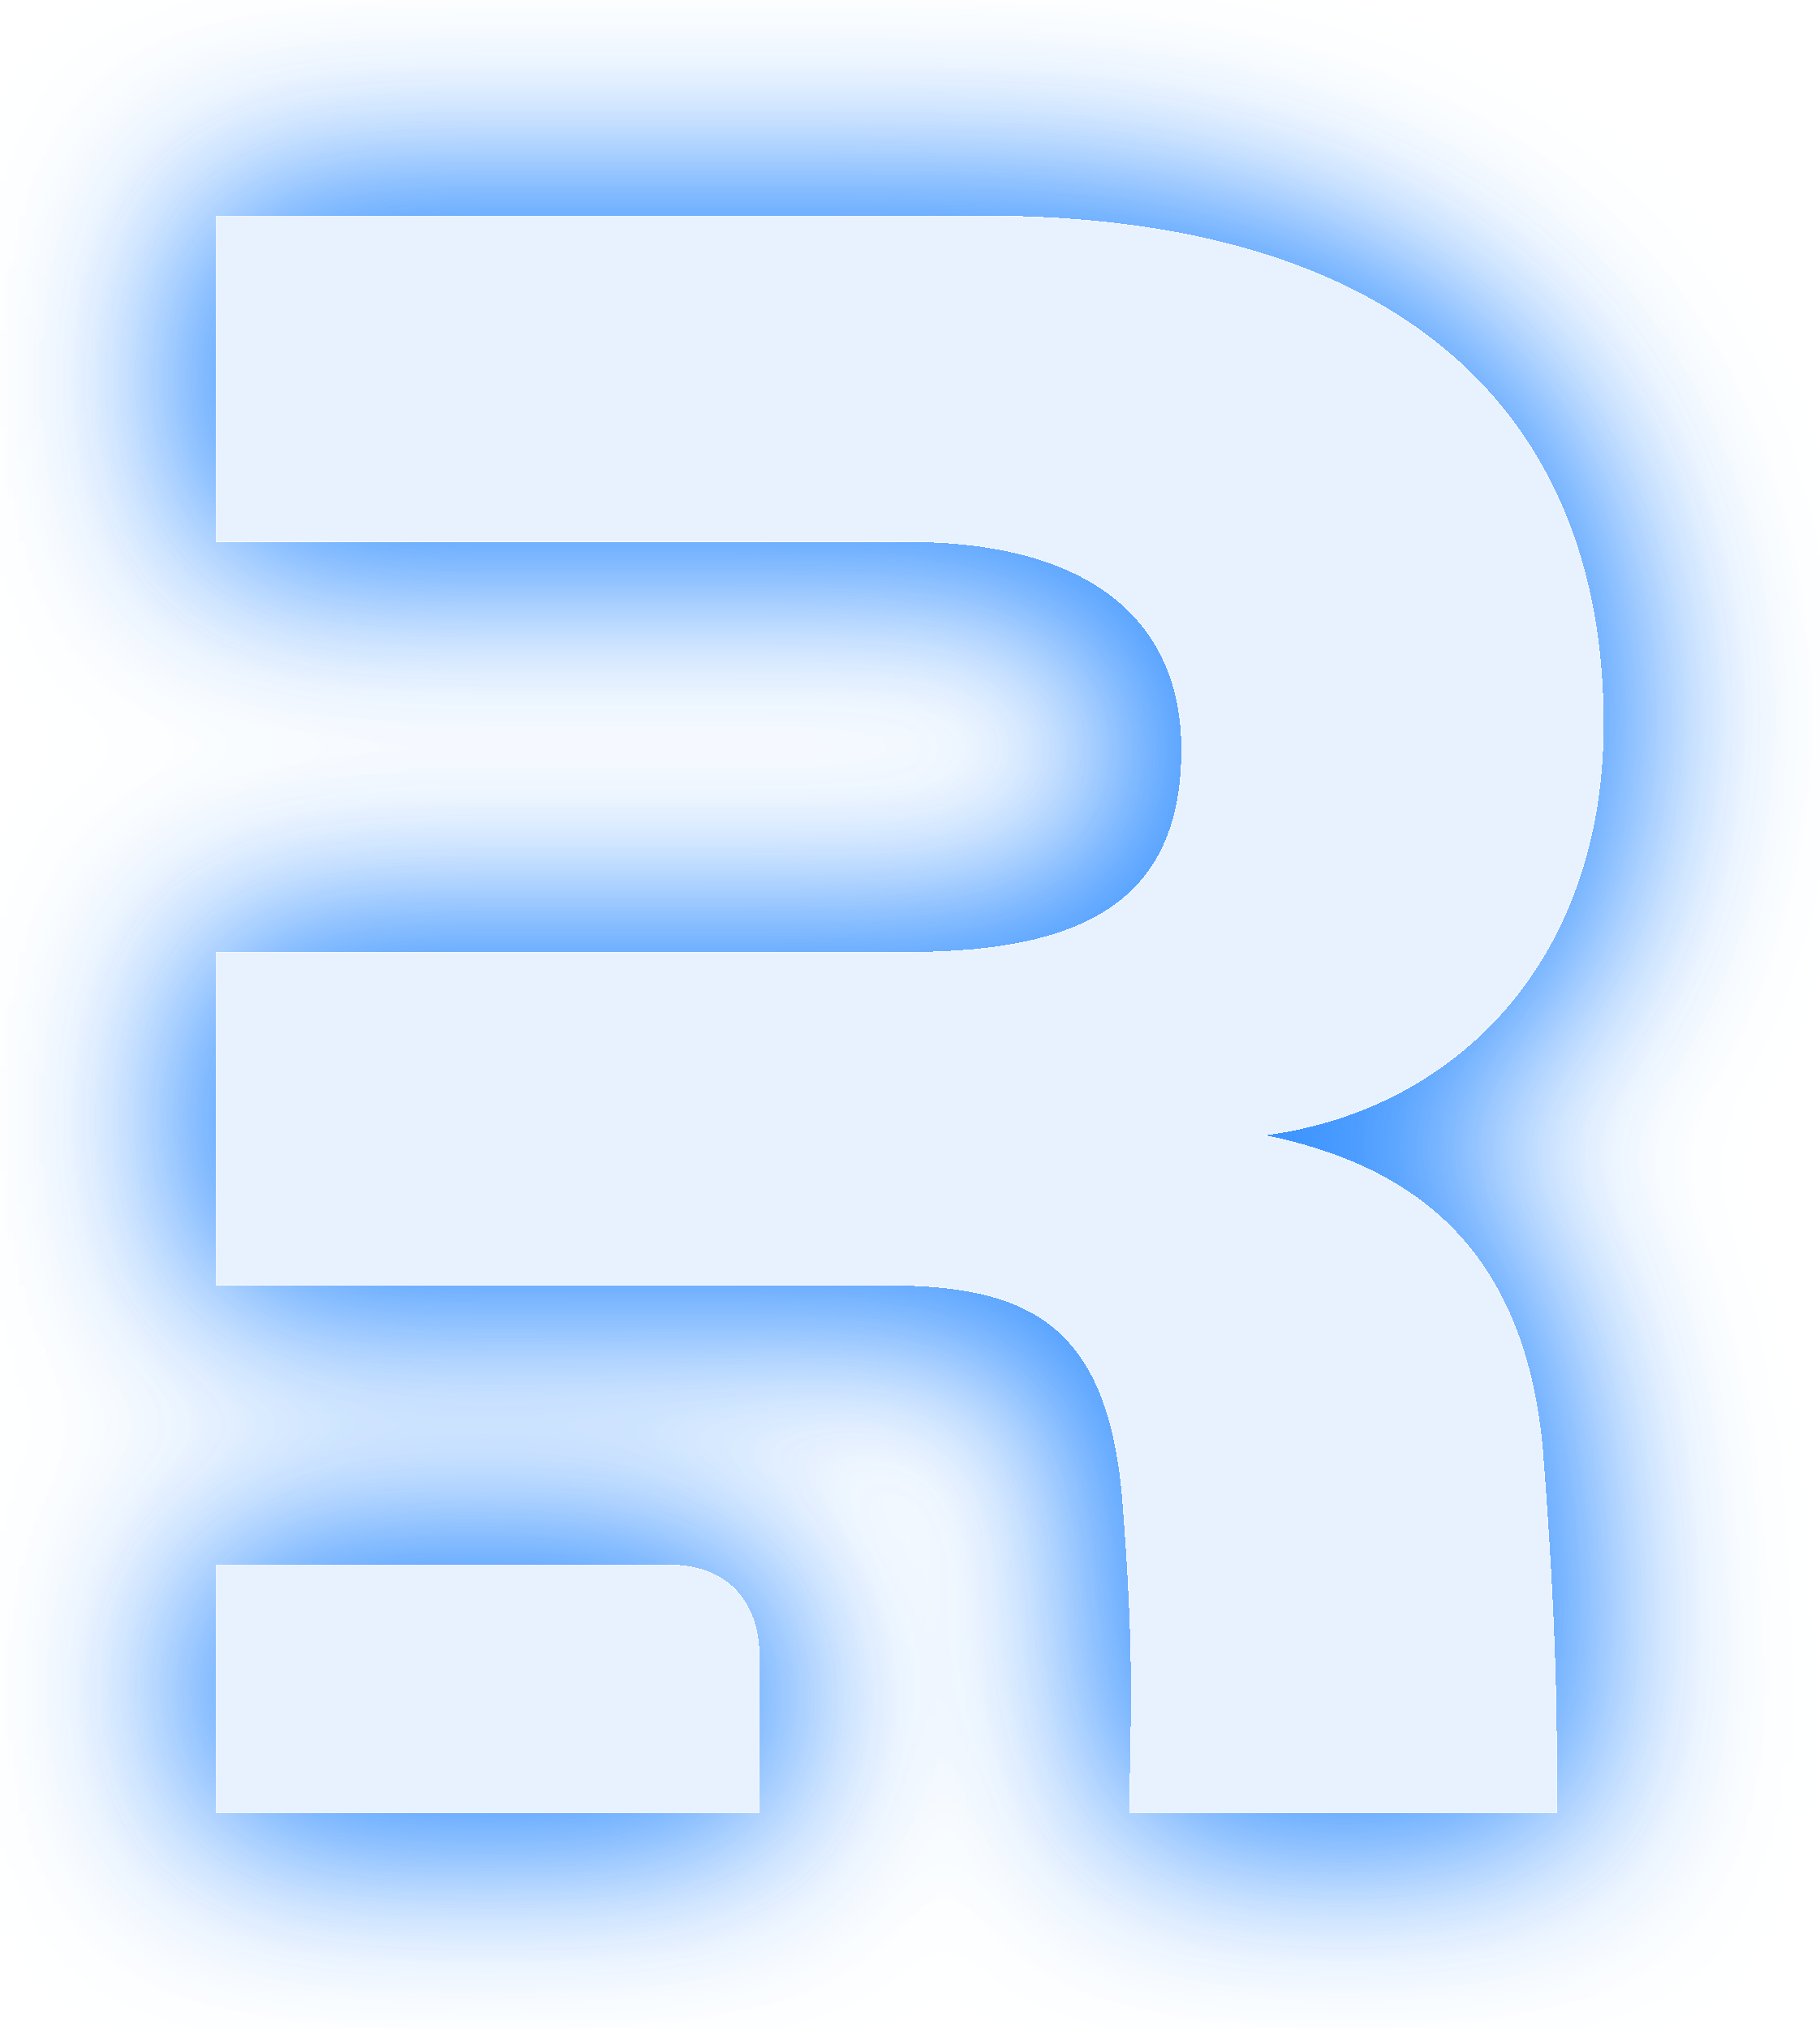
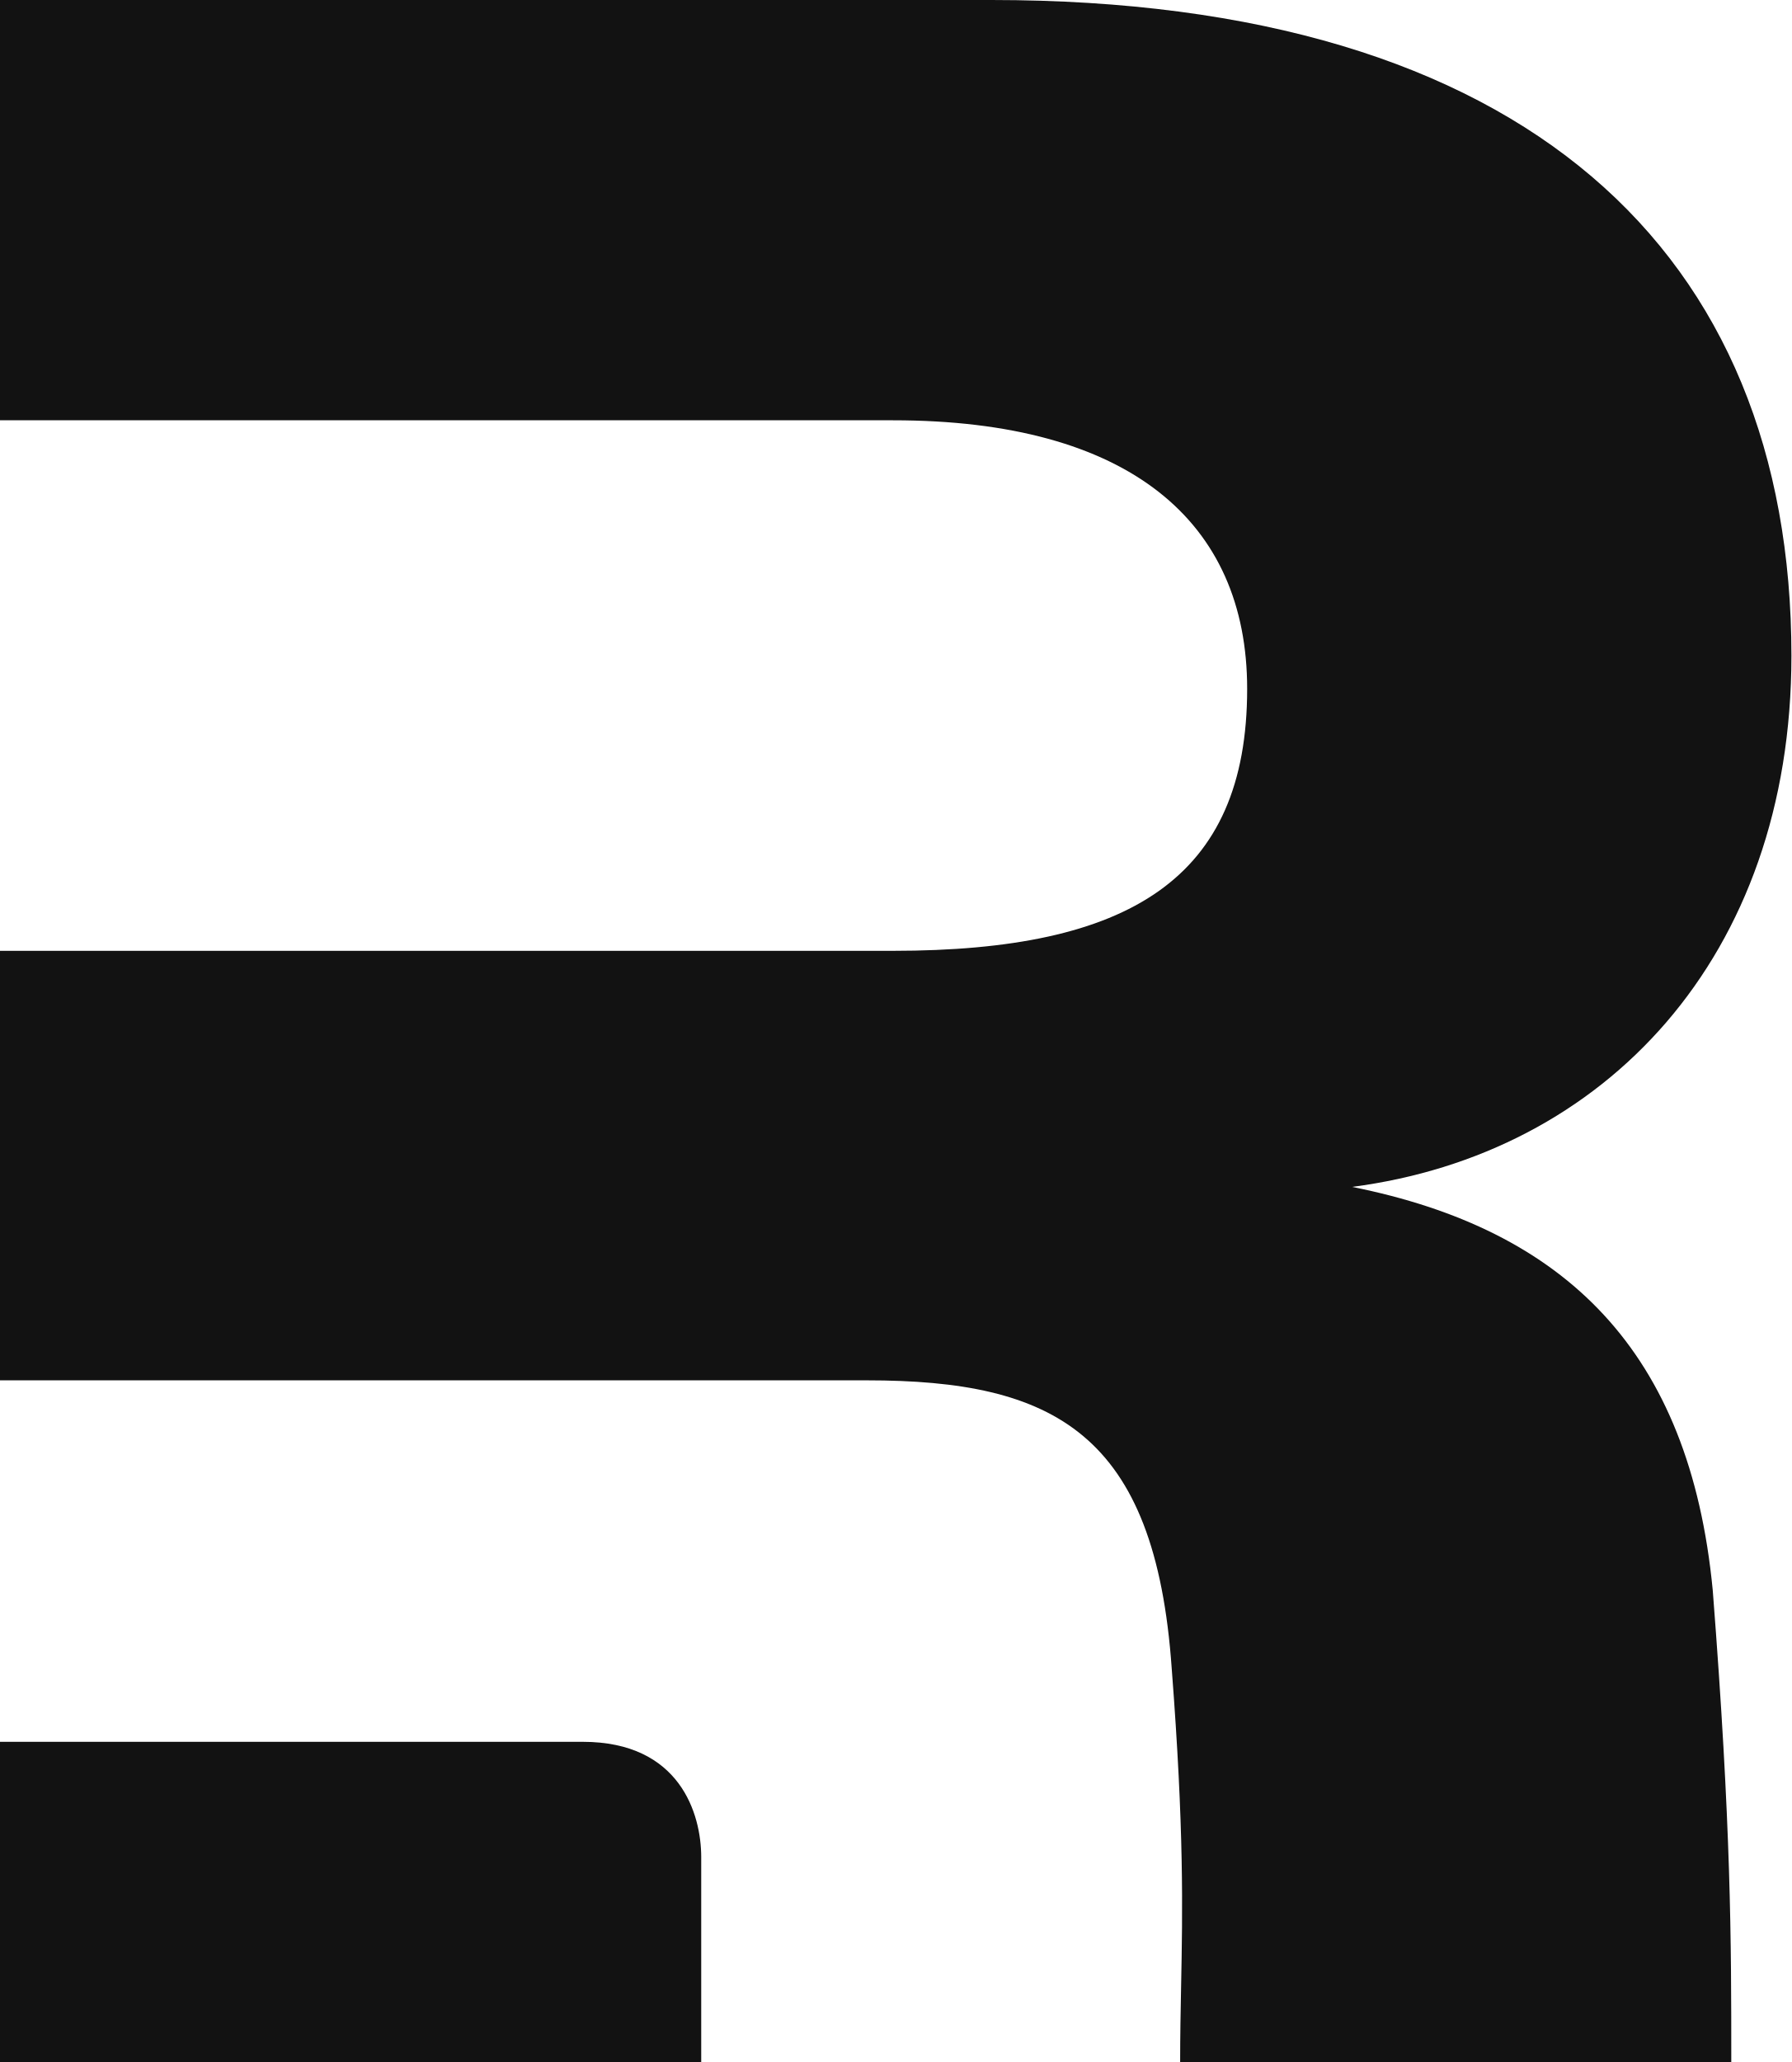
- <svg xmlns="http://www.w3.org/2000/svg" width="539" height="601" viewBox="0 0 539 601" fill="none">
-   <g filter="url(#filter0_dd_3_106)">
-     <path fill-rule="evenodd" clip-rule="evenodd" d="M456.946 428.768C461.201 483.418 461.201 509.036 461.201 537H334.756C334.756 530.909 334.865 525.337 334.975 519.687C335.317 502.123 335.674 483.807 332.828 446.819C329.067 392.667 305.748 380.634 262.871 380.634H224.883H64V282.109H268.889C323.049 282.109 350.13 265.633 350.13 222.011C350.13 183.654 323.049 160.41 268.889 160.41H64V64H291.456C414.069 64 475 121.912 475 214.42C475 283.613 432.123 328.739 374.201 336.26C423.096 346.037 451.681 373.865 456.946 428.768Z" fill="#E8F2FF" />
-     <path d="M64 537V463.553H197.697C220.029 463.553 224.878 480.116 224.878 489.994V537H64Z" fill="#E8F2FF" />
-   </g>
-   <defs>
-     <filter id="filter0_dd_3_106" x="0" y="0" width="539" height="601" filterUnits="userSpaceOnUse" color-interpolation-filters="sRGB">
-       <feFlood flood-opacity="0" result="BackgroundImageFix" />
-       <feColorMatrix in="SourceAlpha" type="matrix" values="0 0 0 0 0 0 0 0 0 0 0 0 0 0 0 0 0 0 127 0" result="hardAlpha" />
-       <feOffset />
-       <feGaussianBlur stdDeviation="28" />
-       <feComposite in2="hardAlpha" operator="out" />
-       <feColorMatrix type="matrix" values="0 0 0 0 0.224 0 0 0 0 0.573 0 0 0 0 1 0 0 0 1 0" />
-       <feBlend mode="normal" in2="BackgroundImageFix" result="effect1_dropShadow_3_106" />
-       <feColorMatrix in="SourceAlpha" type="matrix" values="0 0 0 0 0 0 0 0 0 0 0 0 0 0 0 0 0 0 127 0" result="hardAlpha" />
-       <feOffset />
-       <feGaussianBlur stdDeviation="32" />
-       <feComposite in2="hardAlpha" operator="out" />
-       <feColorMatrix type="matrix" values="0 0 0 0 0.224 0 0 0 0 0.573 0 0 0 0 1 0 0 0 0.9 0" />
-       <feBlend mode="normal" in2="effect1_dropShadow_3_106" result="effect2_dropShadow_3_106" />
-       <feBlend mode="normal" in="SourceGraphic" in2="effect2_dropShadow_3_106" result="shape" />
-     </filter>
-   </defs>
+ <svg xmlns="http://www.w3.org/2000/svg" width="411" height="473" viewBox="0 0 411 473" fill="none">
+   <path fill-rule="evenodd" clip-rule="evenodd" d="M392.946 364.768C397.201 419.418 397.201 445.036 397.201 473H270.756C270.756 466.909 270.865 461.337 270.975 455.687C271.317 438.123 271.674 419.807 268.828 382.819C265.067 328.667 241.748 316.634 198.871 316.634H160.883H0V218.109H204.889C259.049 218.109 286.13 201.633 286.13 158.011C286.13 119.654 259.049 96.41 204.889 96.41H0V0H227.456C350.069 0 411 57.912 411 150.42C411 219.613 368.123 264.739 310.201 272.26C359.096 282.037 387.681 309.865 392.946 364.768Z" fill="#121212" />
+   <path d="M0 473V399.553H133.697C156.029 399.553 160.878 416.116 160.878 425.994V473H0Z" fill="#121212" />
</svg>
